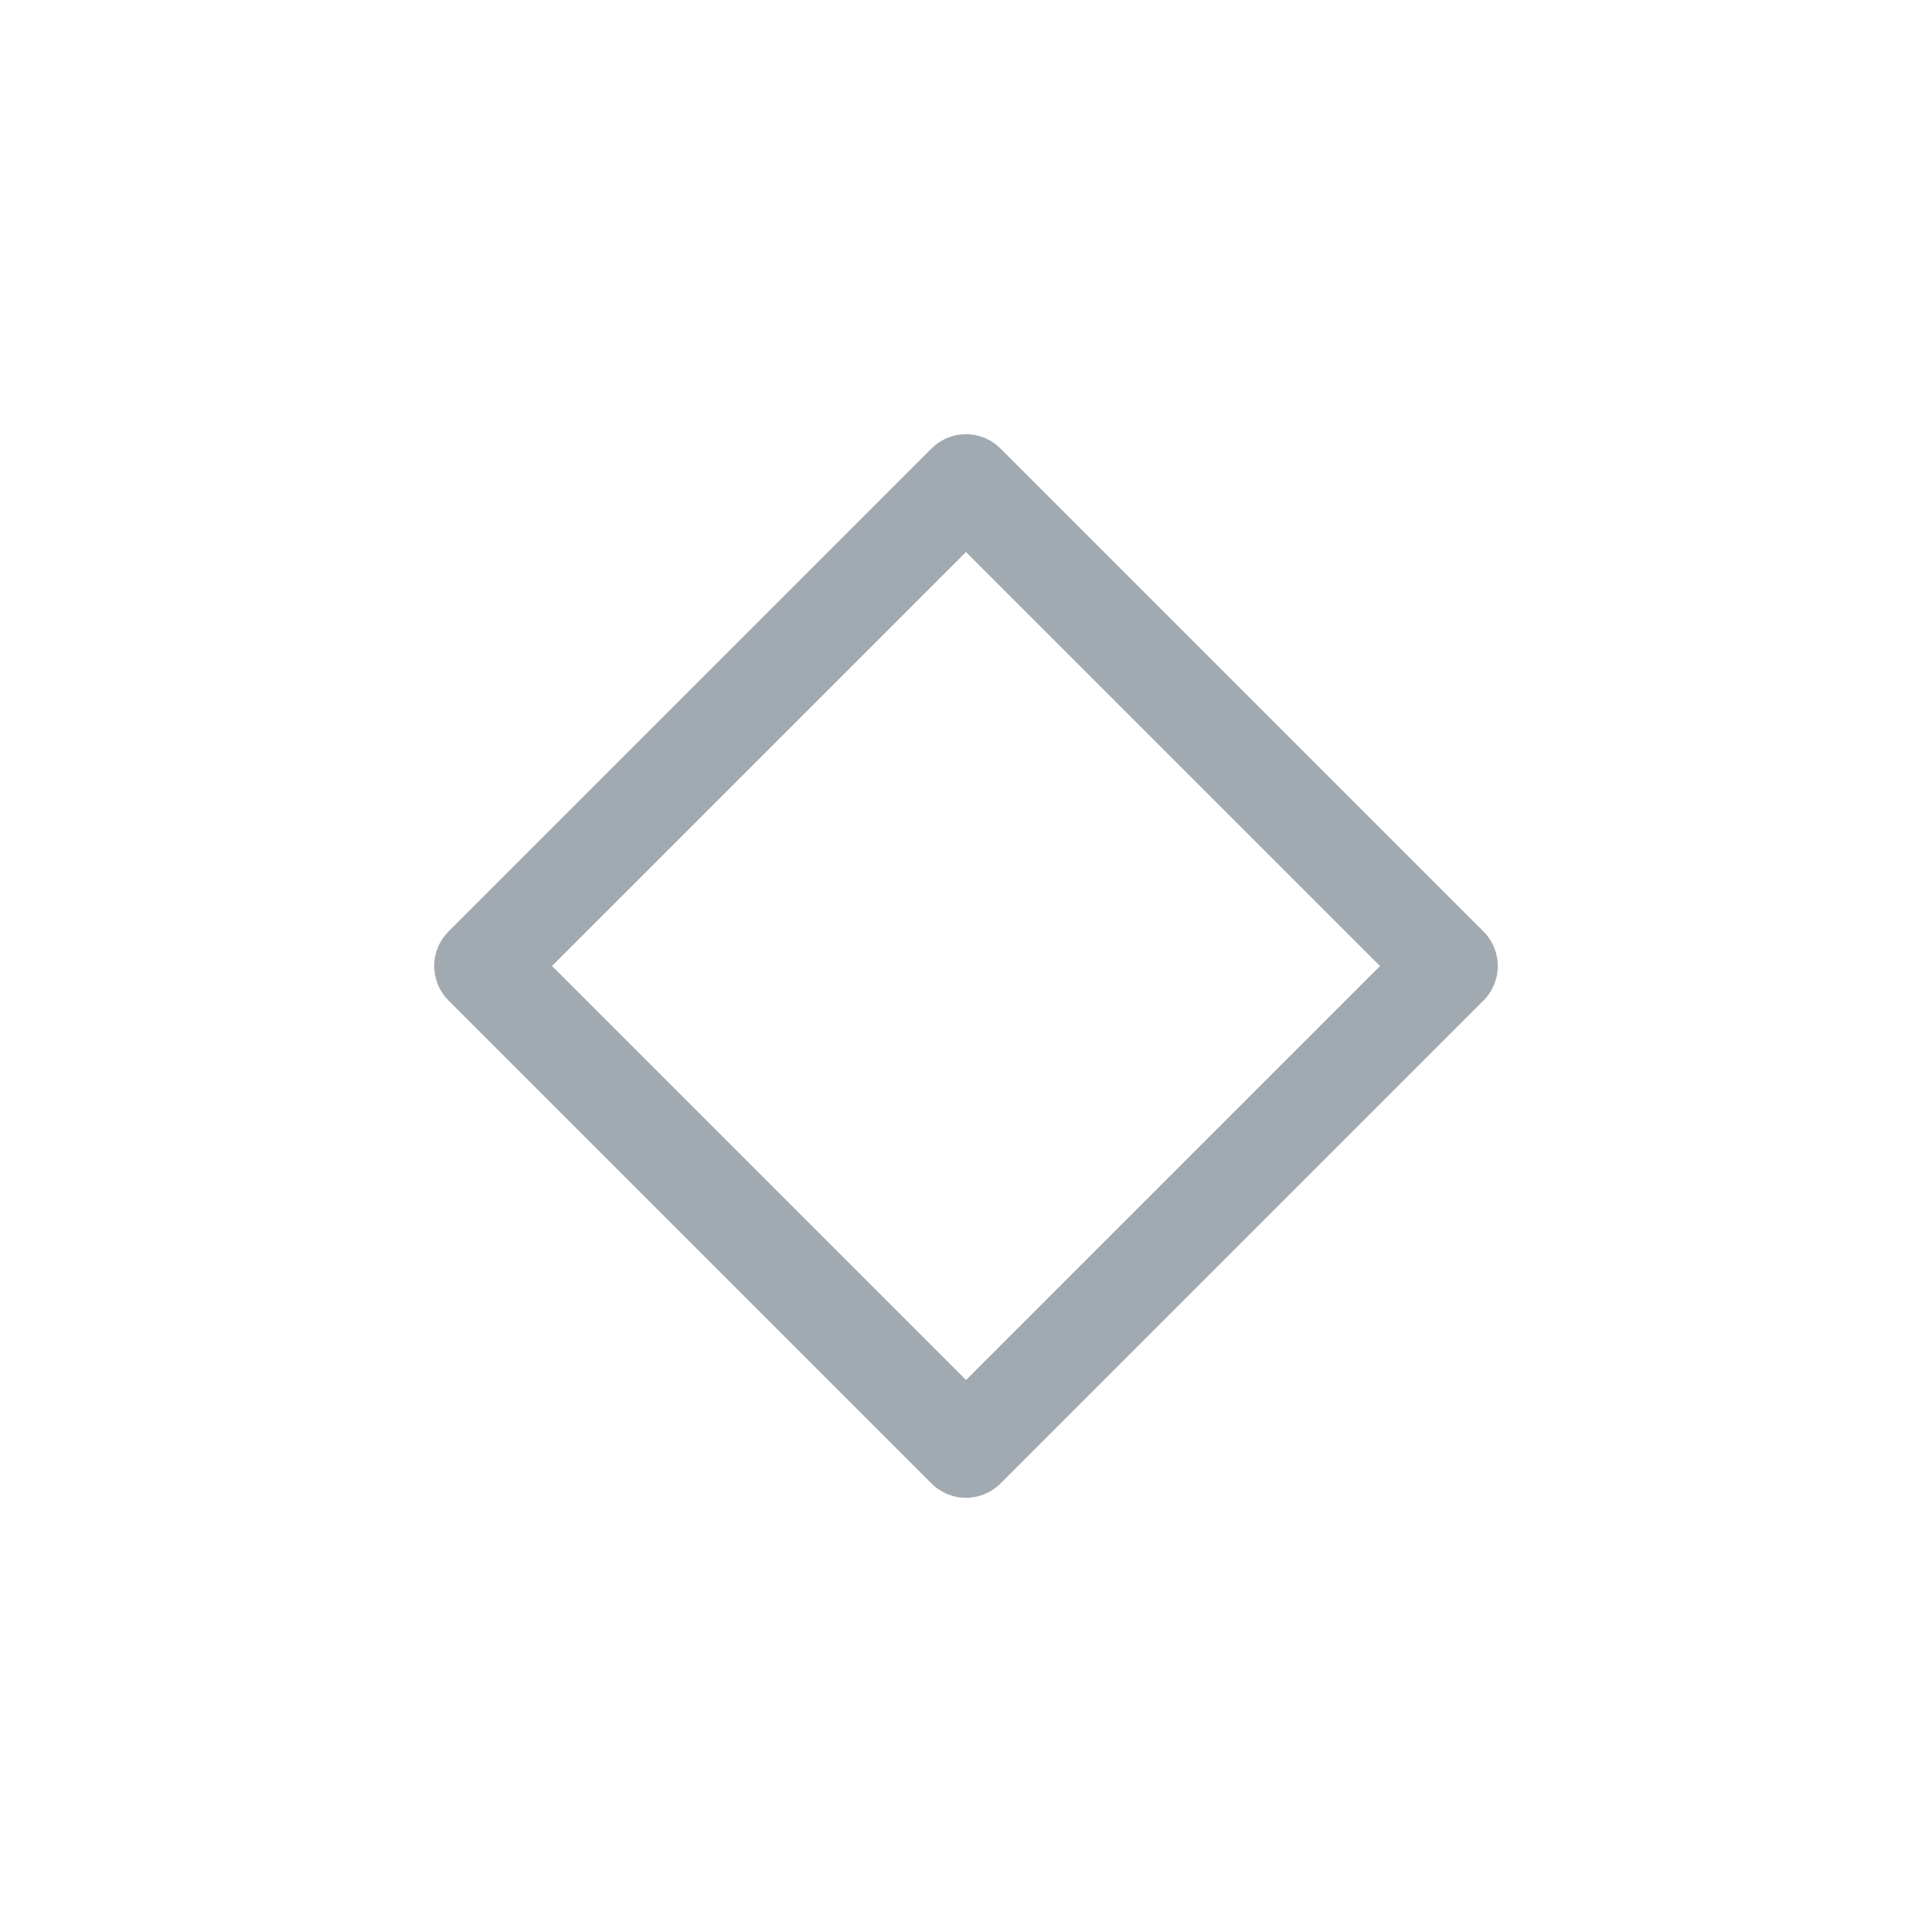
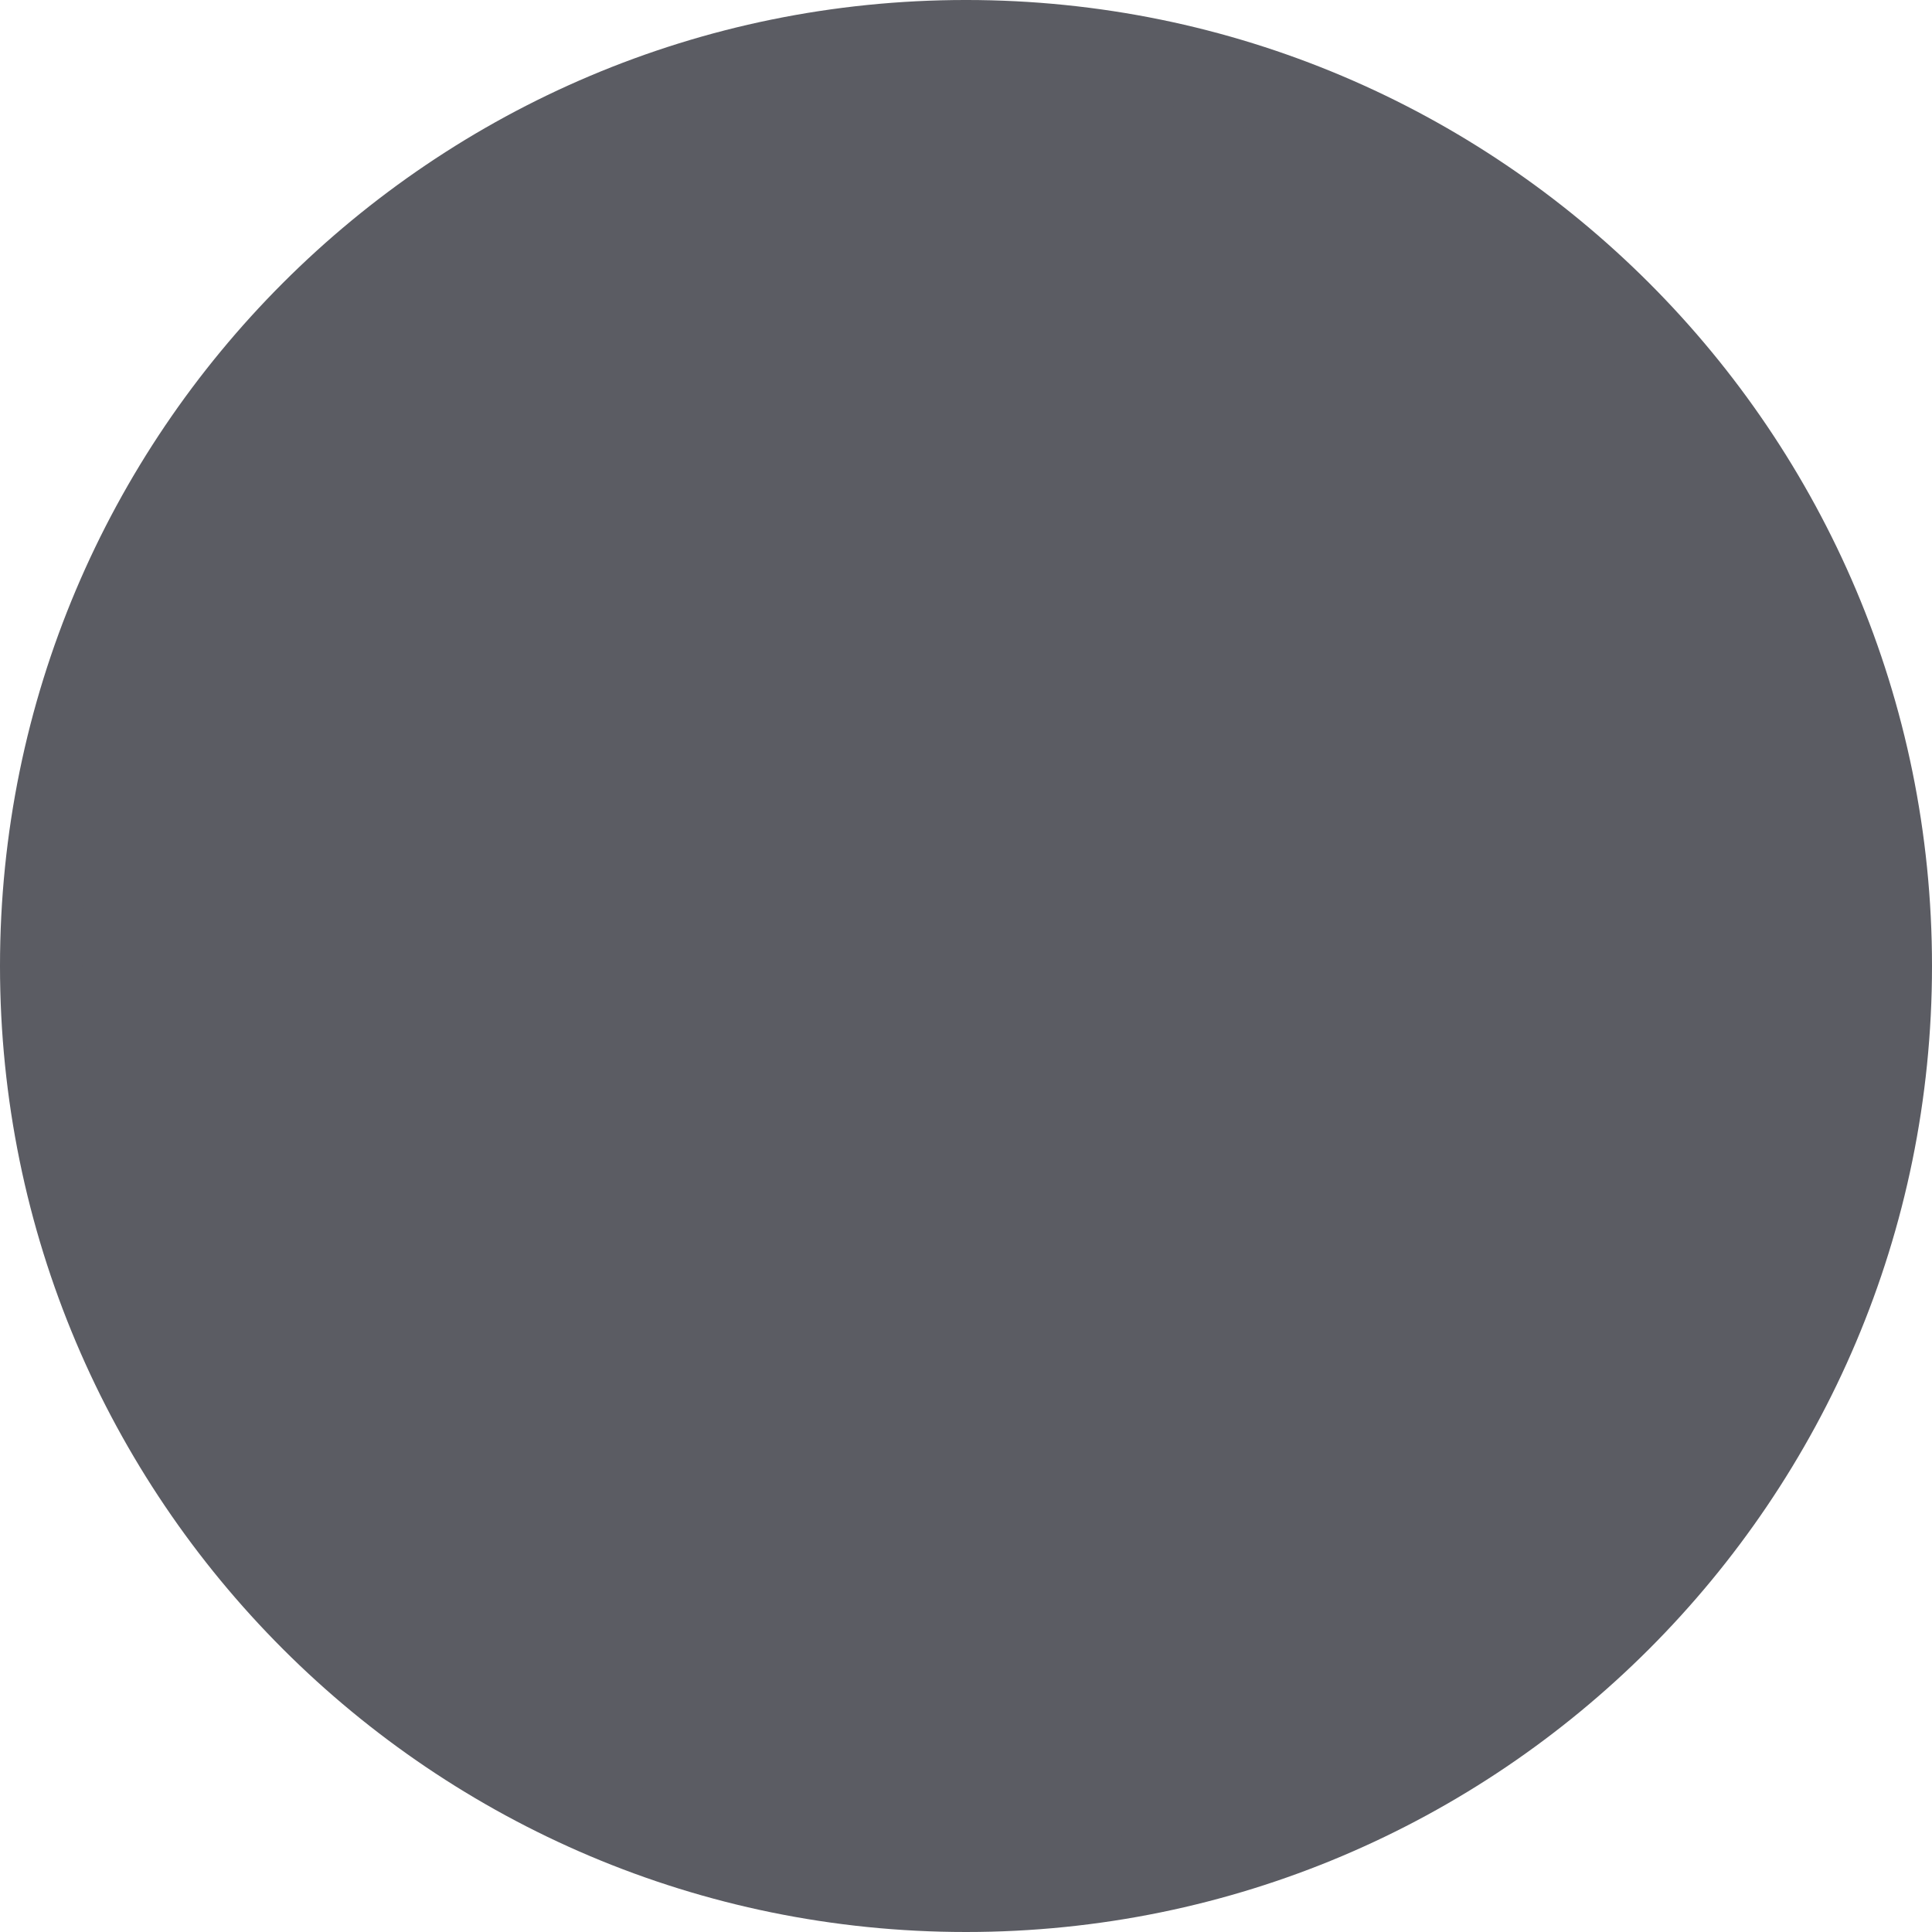
<svg xmlns="http://www.w3.org/2000/svg" viewBox="0 0 50 50" version="1.2" baseProfile="tiny">
  <defs>
</defs>
  <g fill="none" stroke="black" stroke-width="1" fill-rule="evenodd" stroke-linecap="square" stroke-linejoin="bevel">
-     <g fill="none" stroke="#a1a9b1" stroke-opacity="1" stroke-width="1.01" stroke-linecap="round" stroke-linejoin="round" transform="matrix(2.5,0,0,2.5,2.5,2.5)" font-family="Noto Sans" font-size="10" font-weight="400" font-style="normal">
-       <path vector-effect="none" fill-rule="evenodd" d="M4,9 L9,4 L14,9 L9,14 L4,9" />
+     <g fill="#5b5c63" fill-opacity="1" stroke="none" transform="matrix(0.0548323,0,0,-0.0548325,48.025,93.2491)" font-family="Noto Sans" font-size="10" font-weight="400" font-style="normal">
+       <path vector-effect="none" fill-rule="evenodd" d="M-419.917,788.749 C-168.11,788.749 36.019,992.875 36.019,1244.68 C36.019,1496.49 -168.11,1700.62 -419.917,1700.62 C-671.722,1700.62 -875.852,1496.49 -875.852,1244.68 C-875.852,992.875 -671.722,788.749 -419.917,788.749 " />
+     </g>
+     <g fill="#5b5c63" fill-opacity="1" stroke="none" transform="matrix(0.0548323,0,0,-0.0548325,48.025,93.2491)" font-family="Noto Sans" font-size="10" font-weight="400" font-style="normal">
+       <path vector-effect="none" fill-rule="evenodd" d="M-419.917,827.525 C-189.527,827.525 -2.757,1014.29 -2.757,1244.68 C-2.757,1475.07 -189.527,1661.84 -419.917,1661.84 C-650.305,1661.84 -837.076,1475.07 -837.076,1244.68 C-837.076,1014.29 -650.305,827.525 -419.917,827.525 " />
    </g>
    <g fill="none" stroke="#000000" stroke-opacity="1" stroke-width="1" stroke-linecap="square" stroke-linejoin="bevel" transform="matrix(1,0,0,1,0,0)" font-family="Noto Sans" font-size="10" font-weight="400" font-style="normal">
</g>
  </g>
</svg>
